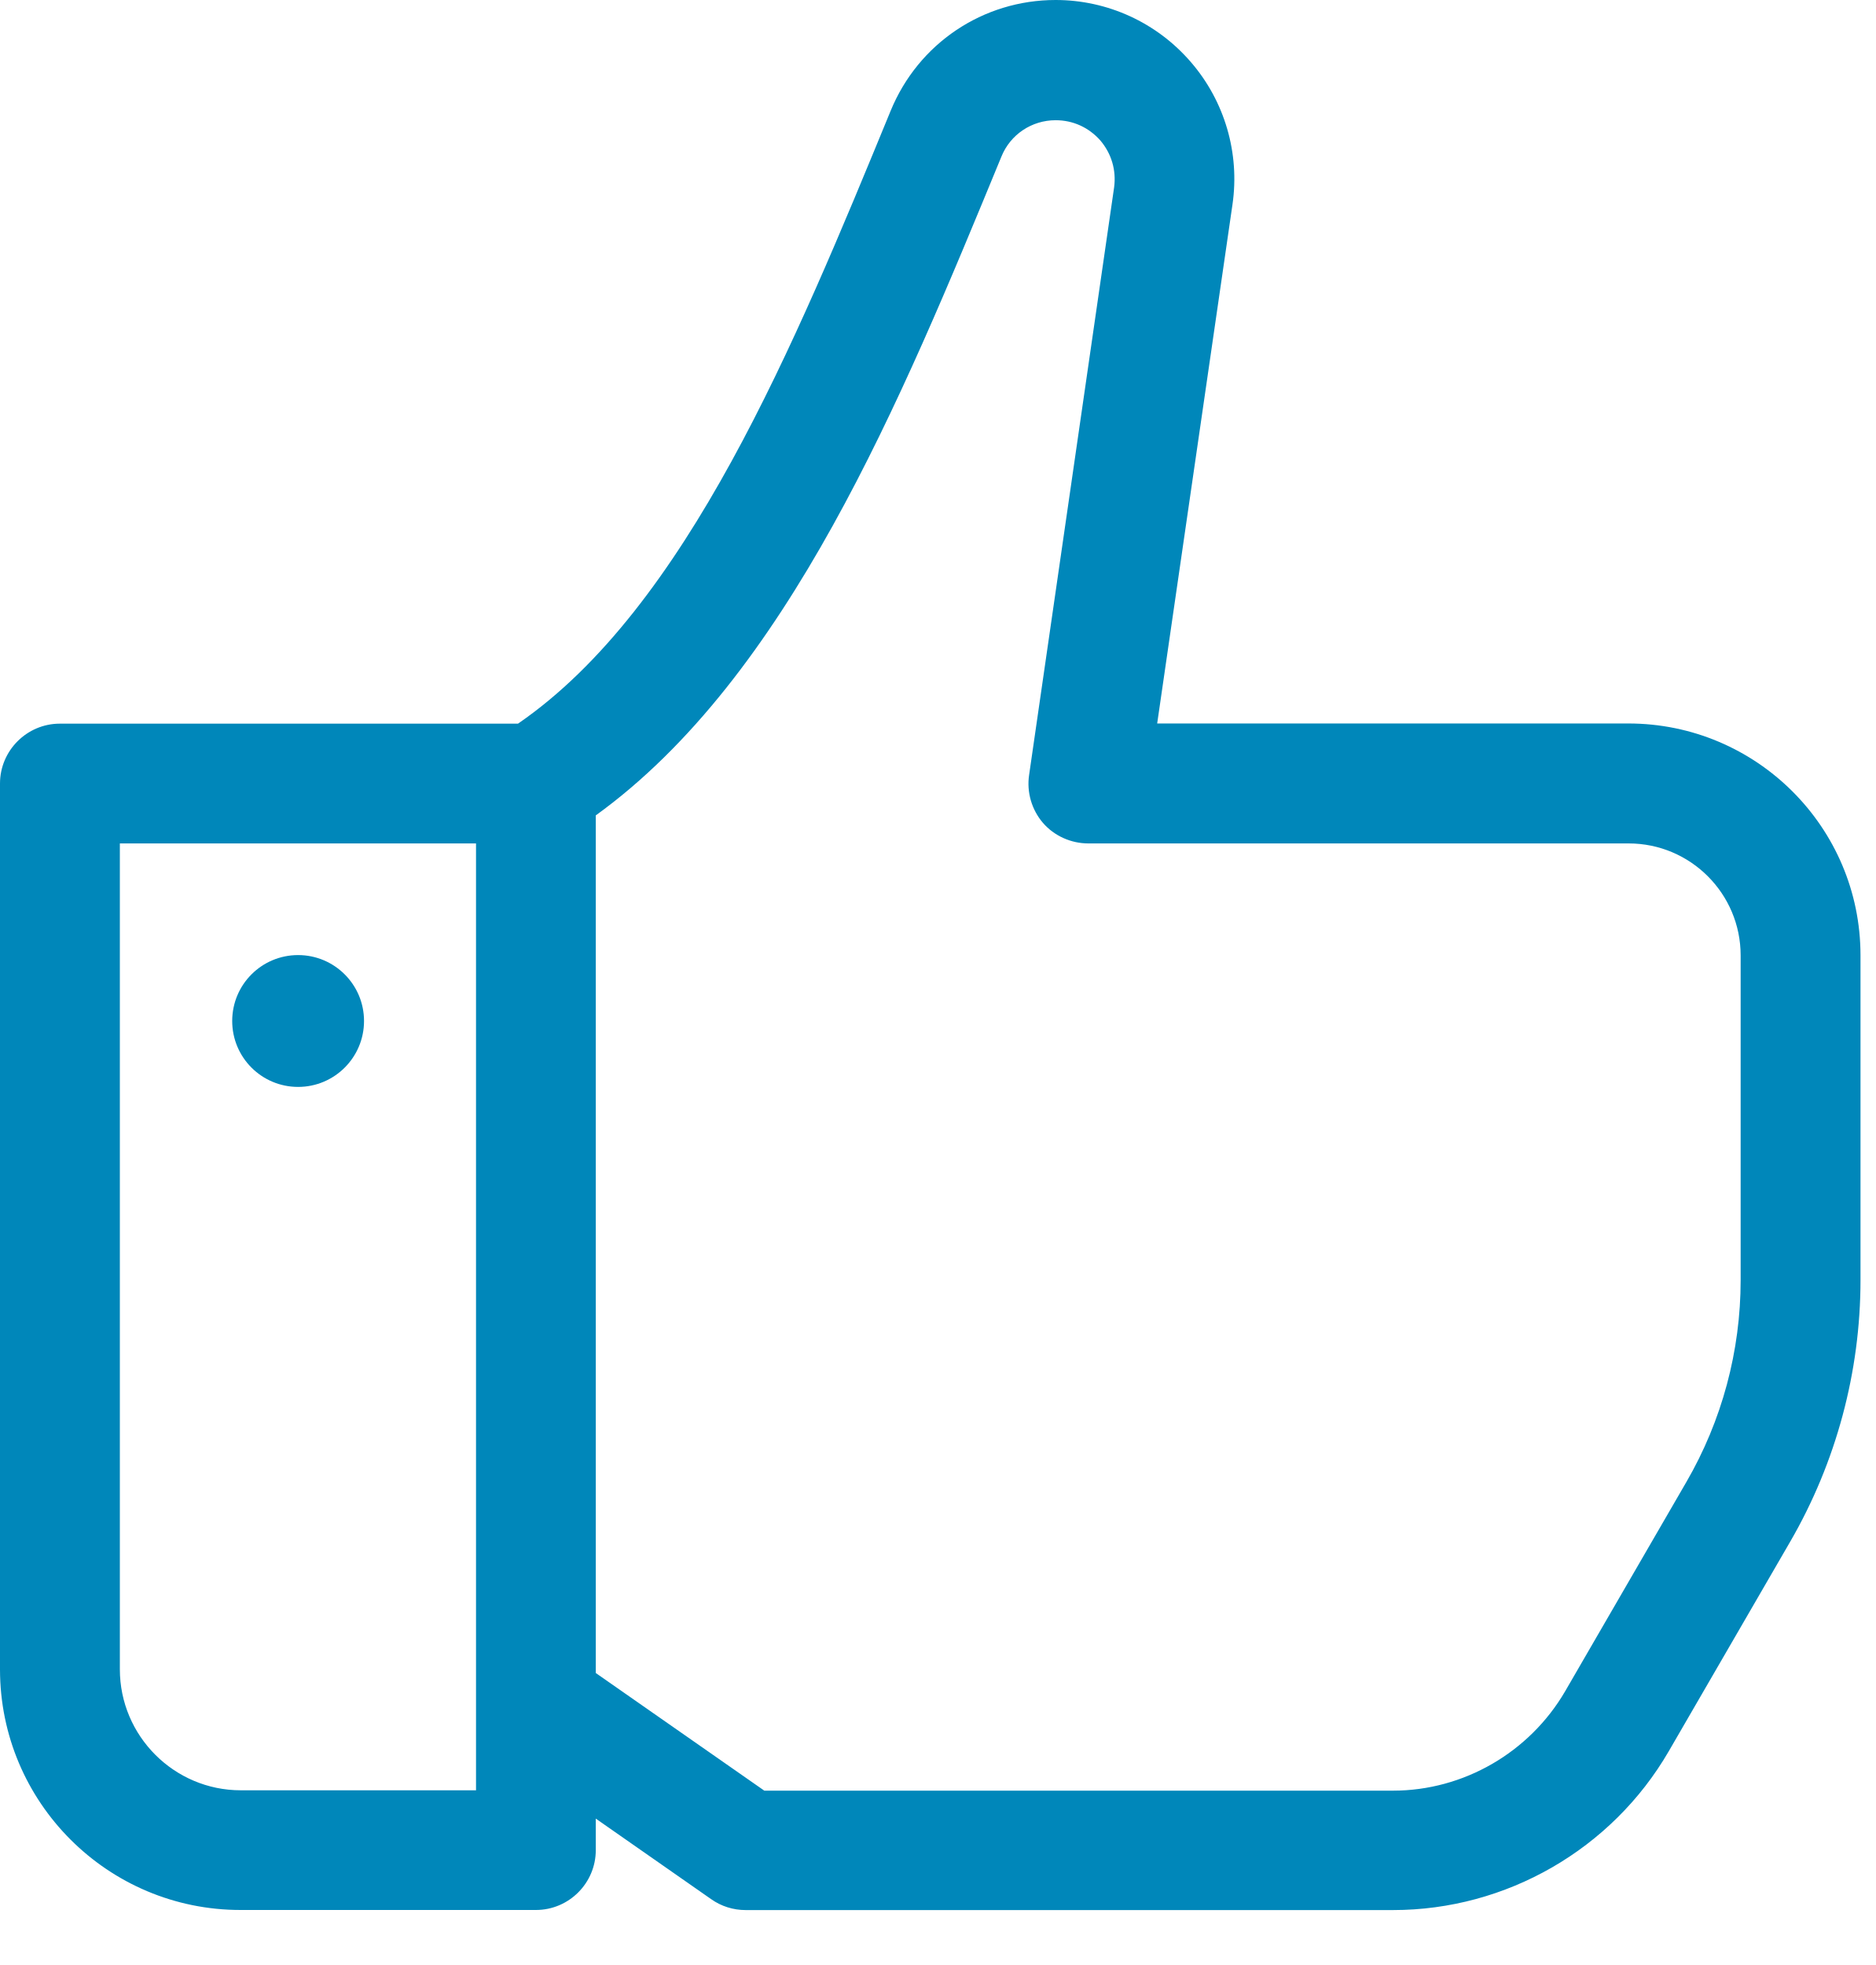
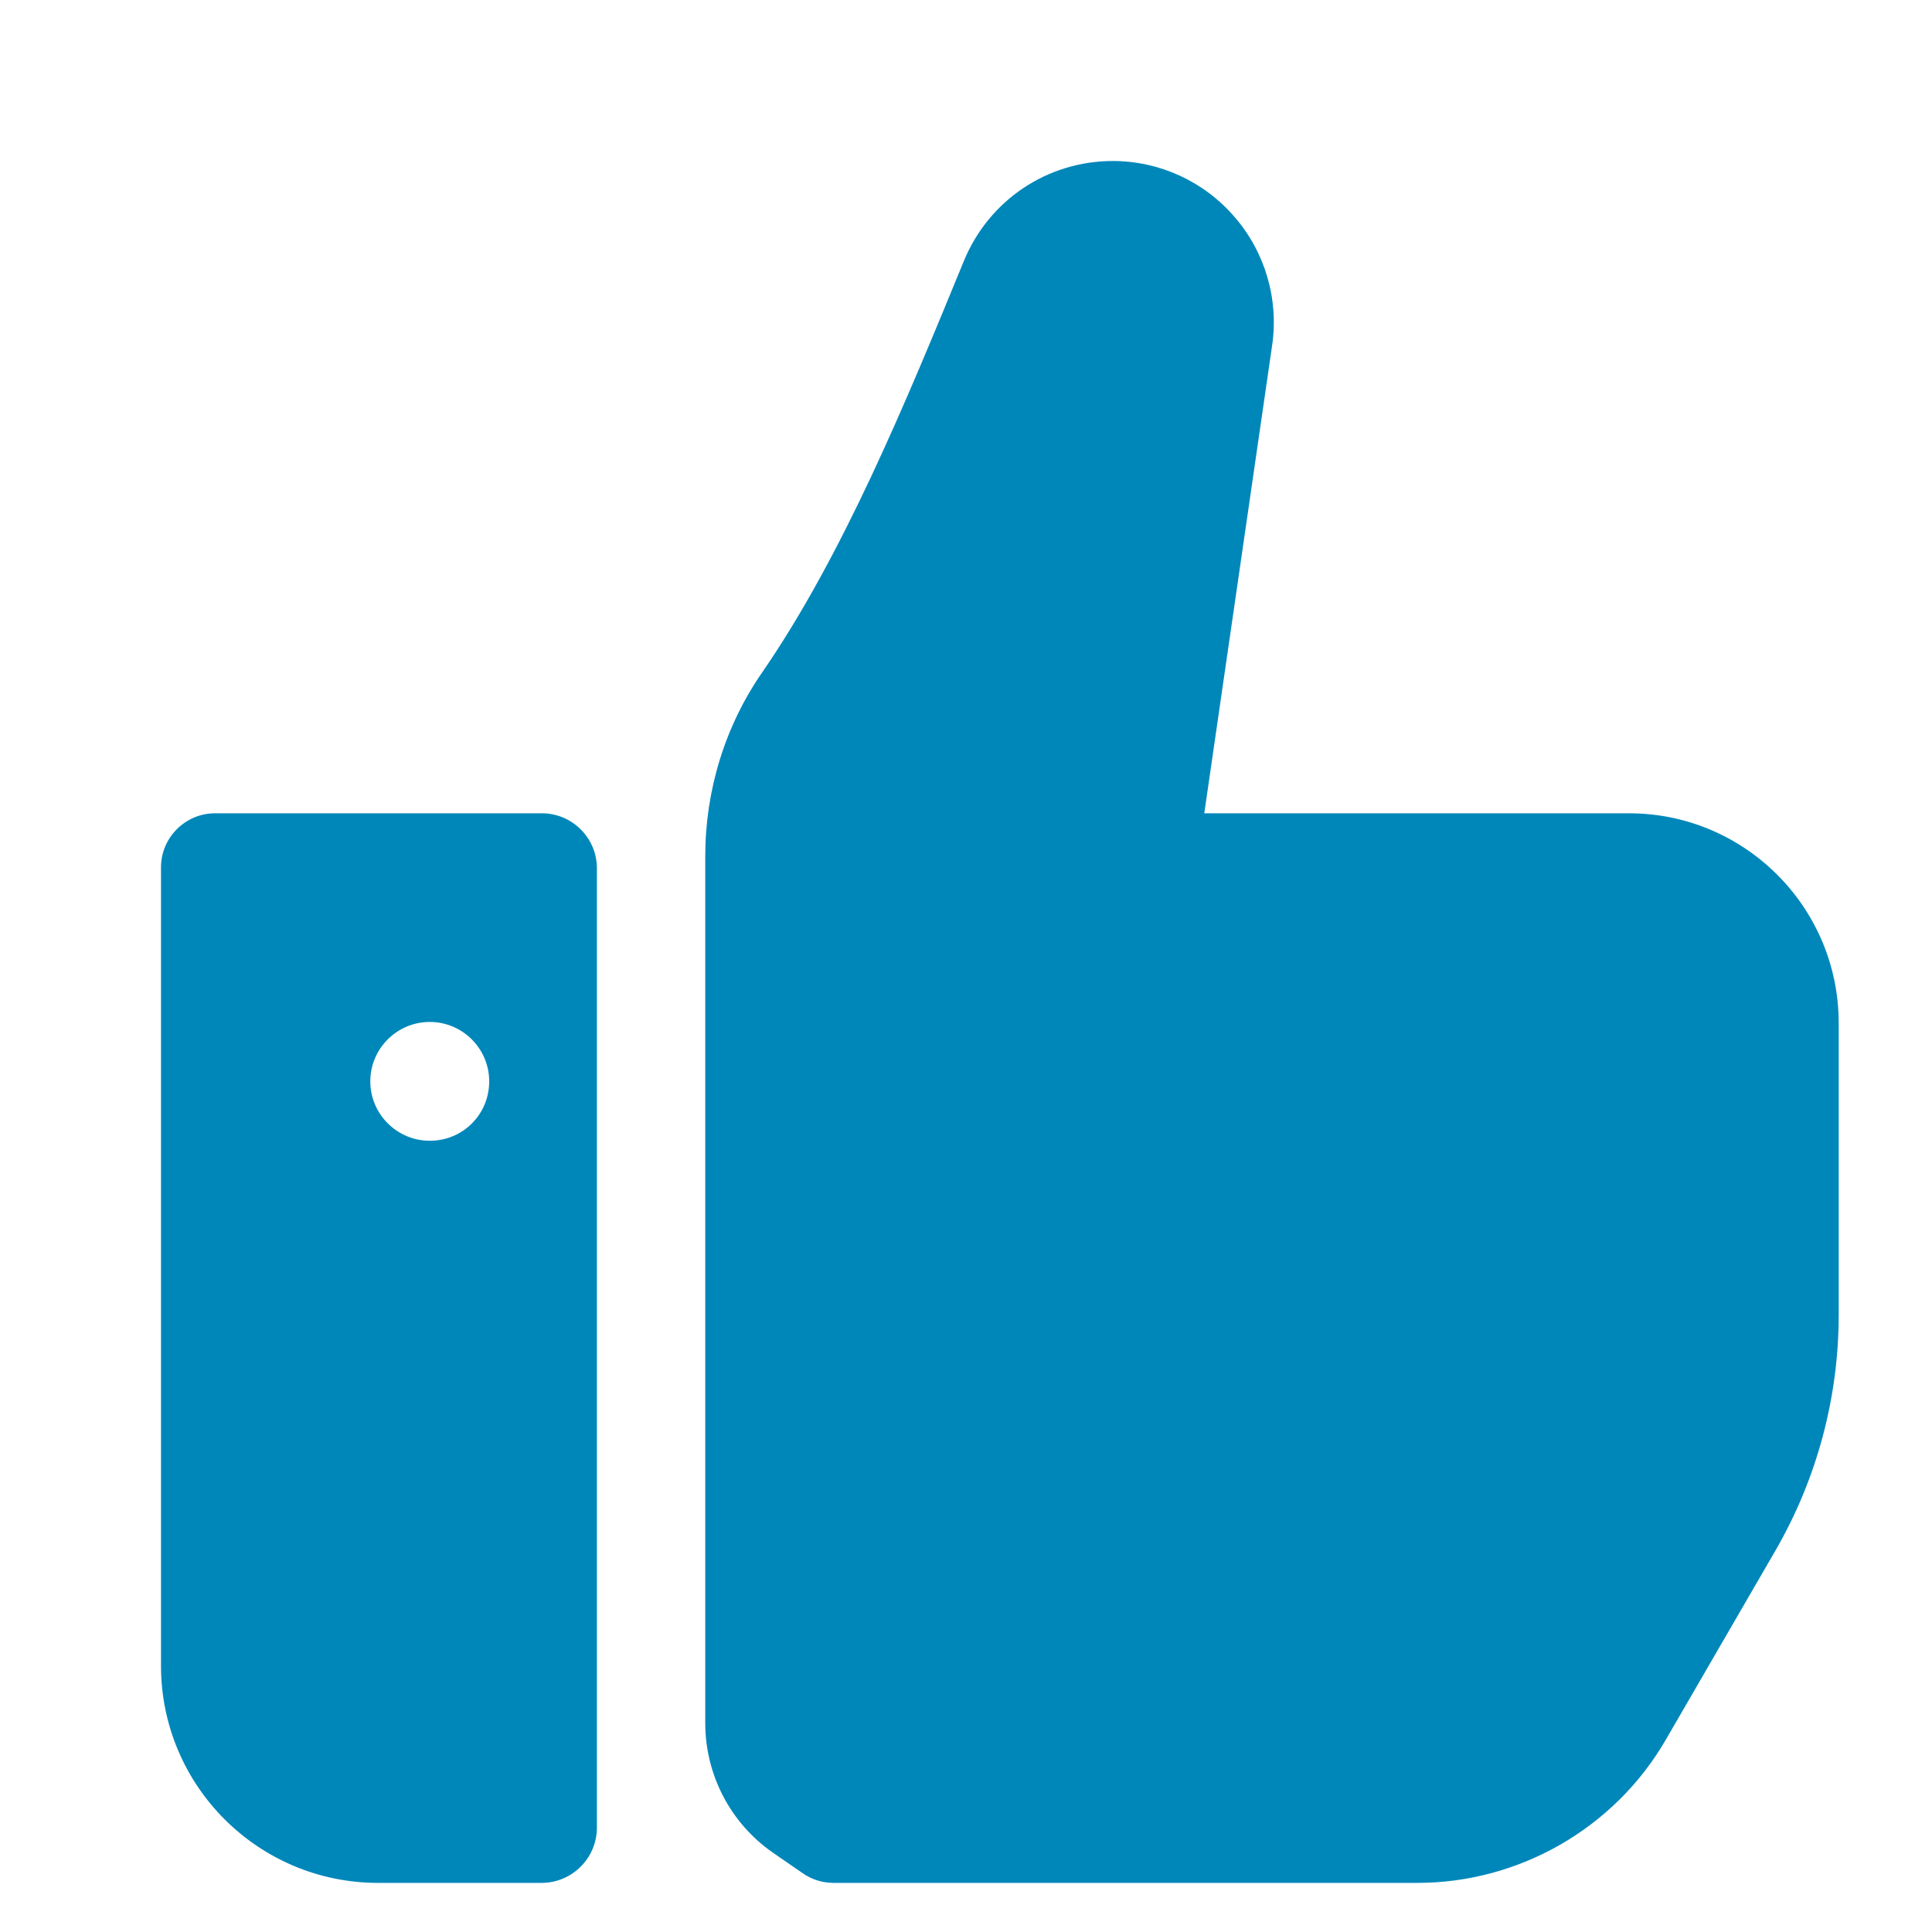
- <svg xmlns="http://www.w3.org/2000/svg" width="21" height="22" viewBox="0 0 21 22">
+ <svg xmlns="http://www.w3.org/2000/svg" width="24" height="24" viewBox="0 0 24 24">
  <g fill="none" fill-rule="evenodd">
-     <path d="M0 0L24 0 24 24 0 24z" transform="translate(-2 -1)" />
-     <path fill="#0087BA" fill-rule="nonzero" d="M13.82 1c.58 0 1.133.252 1.515.696.377.436.549 1.019.465 1.594L14.957 9.1h5.275c1.434 0 2.6 1.162 2.6 2.596v3.636c0 1.027-.273 2.042-.788 2.93l-1.359 2.345c-.637 1.098-1.82 1.778-3.086 1.778h-7.25c-.139 0-.273-.042-.386-.122l-1.292-.902v.353c0 .369-.301.67-.67.67H4.696C3.208 22.386 2 21.179 2 19.69V9.772c0-.369.302-.67.67-.67H7.8c1.886-1.296 3.098-4.248 4.172-6.86C12.282 1.485 13.007 1 13.82 1zm0 1.346c-.268 0-.507.16-.607.407-1.128 2.738-2.395 5.824-4.542 7.376v9.602l1.887 1.317h7.04c.79 0 1.527-.428 1.926-1.111l1.358-2.344c.399-.688.608-1.468.608-2.26v-3.636c0-.692-.562-1.254-1.254-1.254h-6.05c-.193 0-.382-.084-.508-.23-.126-.147-.184-.344-.155-.537l.952-6.58c.025-.192-.03-.377-.155-.524-.13-.146-.306-.226-.5-.226zm-6.49 8.097H3.342v9.246c0 .747.608 1.355 1.354 1.355H7.33v-10.6zm-1.992 1.25c.407 0 .738.33.738.738 0 .407-.33.738-.738.738s-.738-.33-.738-.738.33-.738.738-.738z" transform="translate(-2 -1)" />
+     <path d="M0 0L24 0 24 24 0 24z" />
+     <path fill="#0087BA" fill-rule="nonzero" d="M13.823 2c.579 0 1.133.252 1.514.696.378.436.55 1.02.466 1.594l-.843 5.813h5.276c1.434 0 2.6 1.162 2.605 2.596v3.636c0 1.028-.273 2.043-.789 2.932l-1.359 2.345c-.637 1.099-1.82 1.778-3.087 1.778h-7.251c-.139 0-.273-.042-.386-.122l-.37-.255c-.524-.365-.838-.965-.838-1.607v-10.77c0-.814.243-1.615.709-2.286 1.002-1.455 1.786-3.36 2.504-5.109C12.284 2.487 13.01 2 13.824 2zm-7.092 8.103c.377 0 .684.306.684.684v11.915c0 .382-.31.688-.688.688h-2.03C3.207 23.39 2 22.182 2 20.693v-9.919c0-.369.302-.671.671-.671zm-1.392 2.592c-.407 0-.739.331-.739.738s.332.738.739.738c.41 0 .738-.327.738-.738 0-.407-.332-.738-.738-.738z" />
  </g>
</svg>
